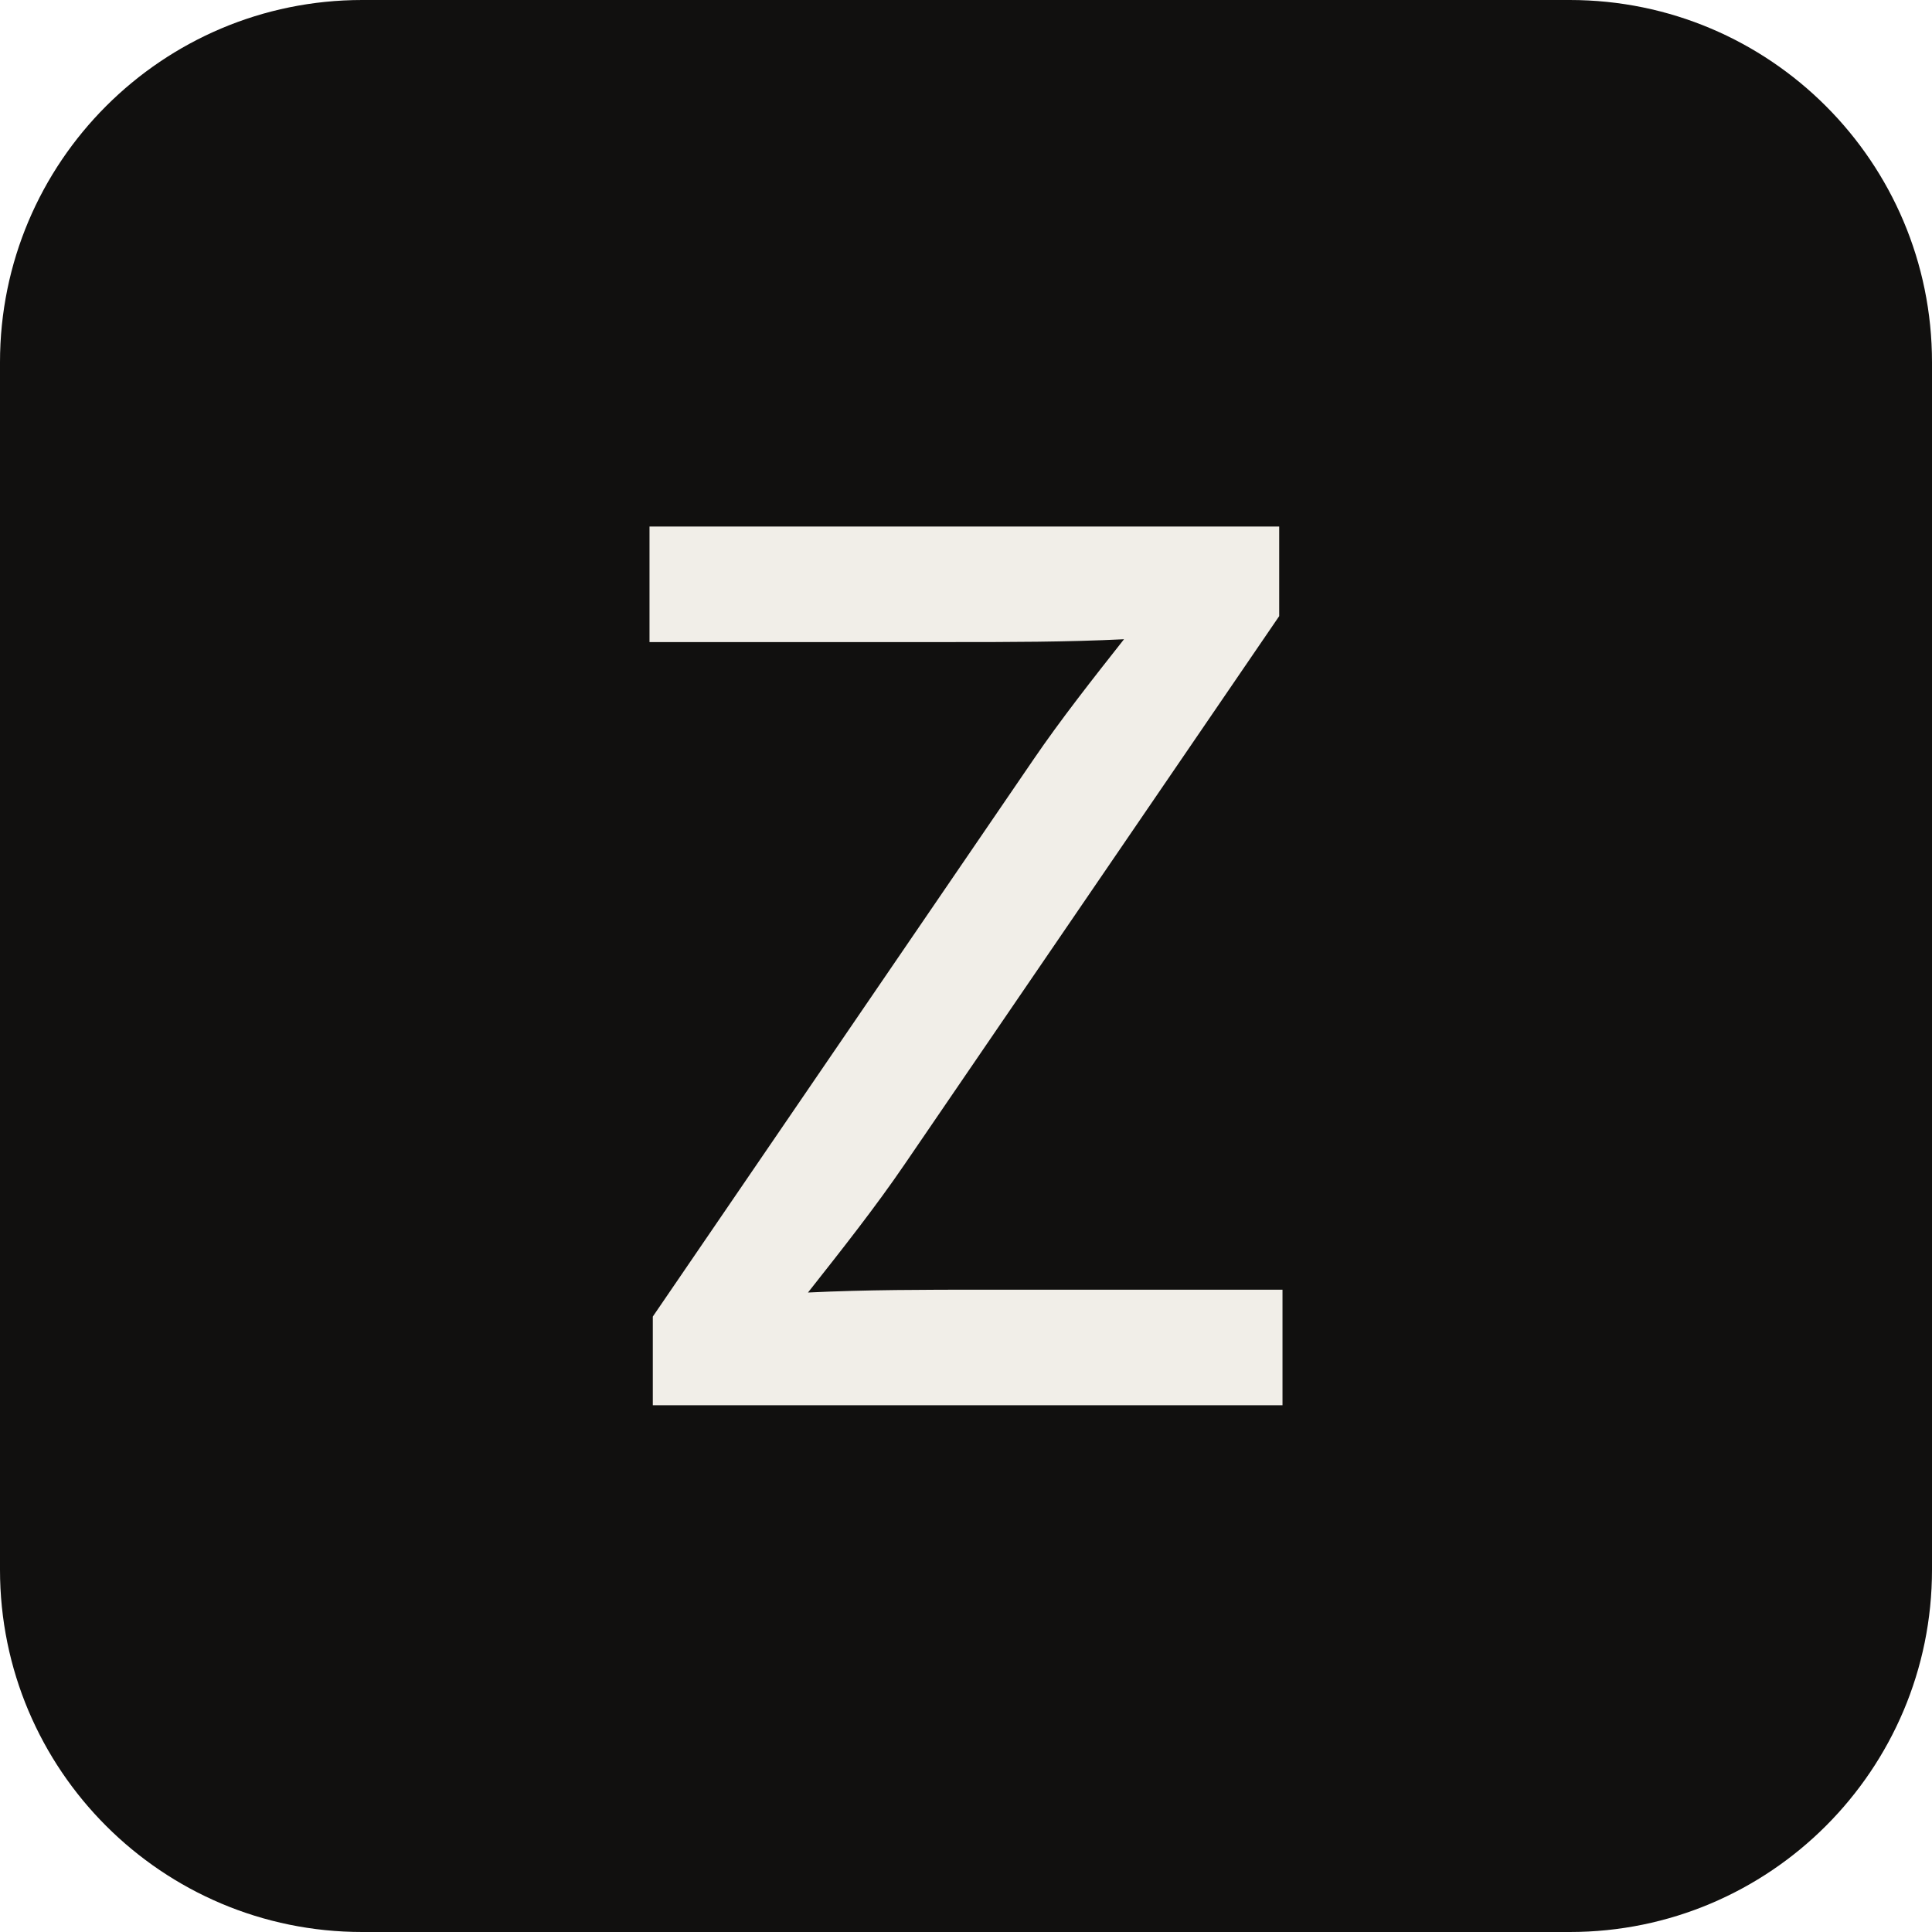
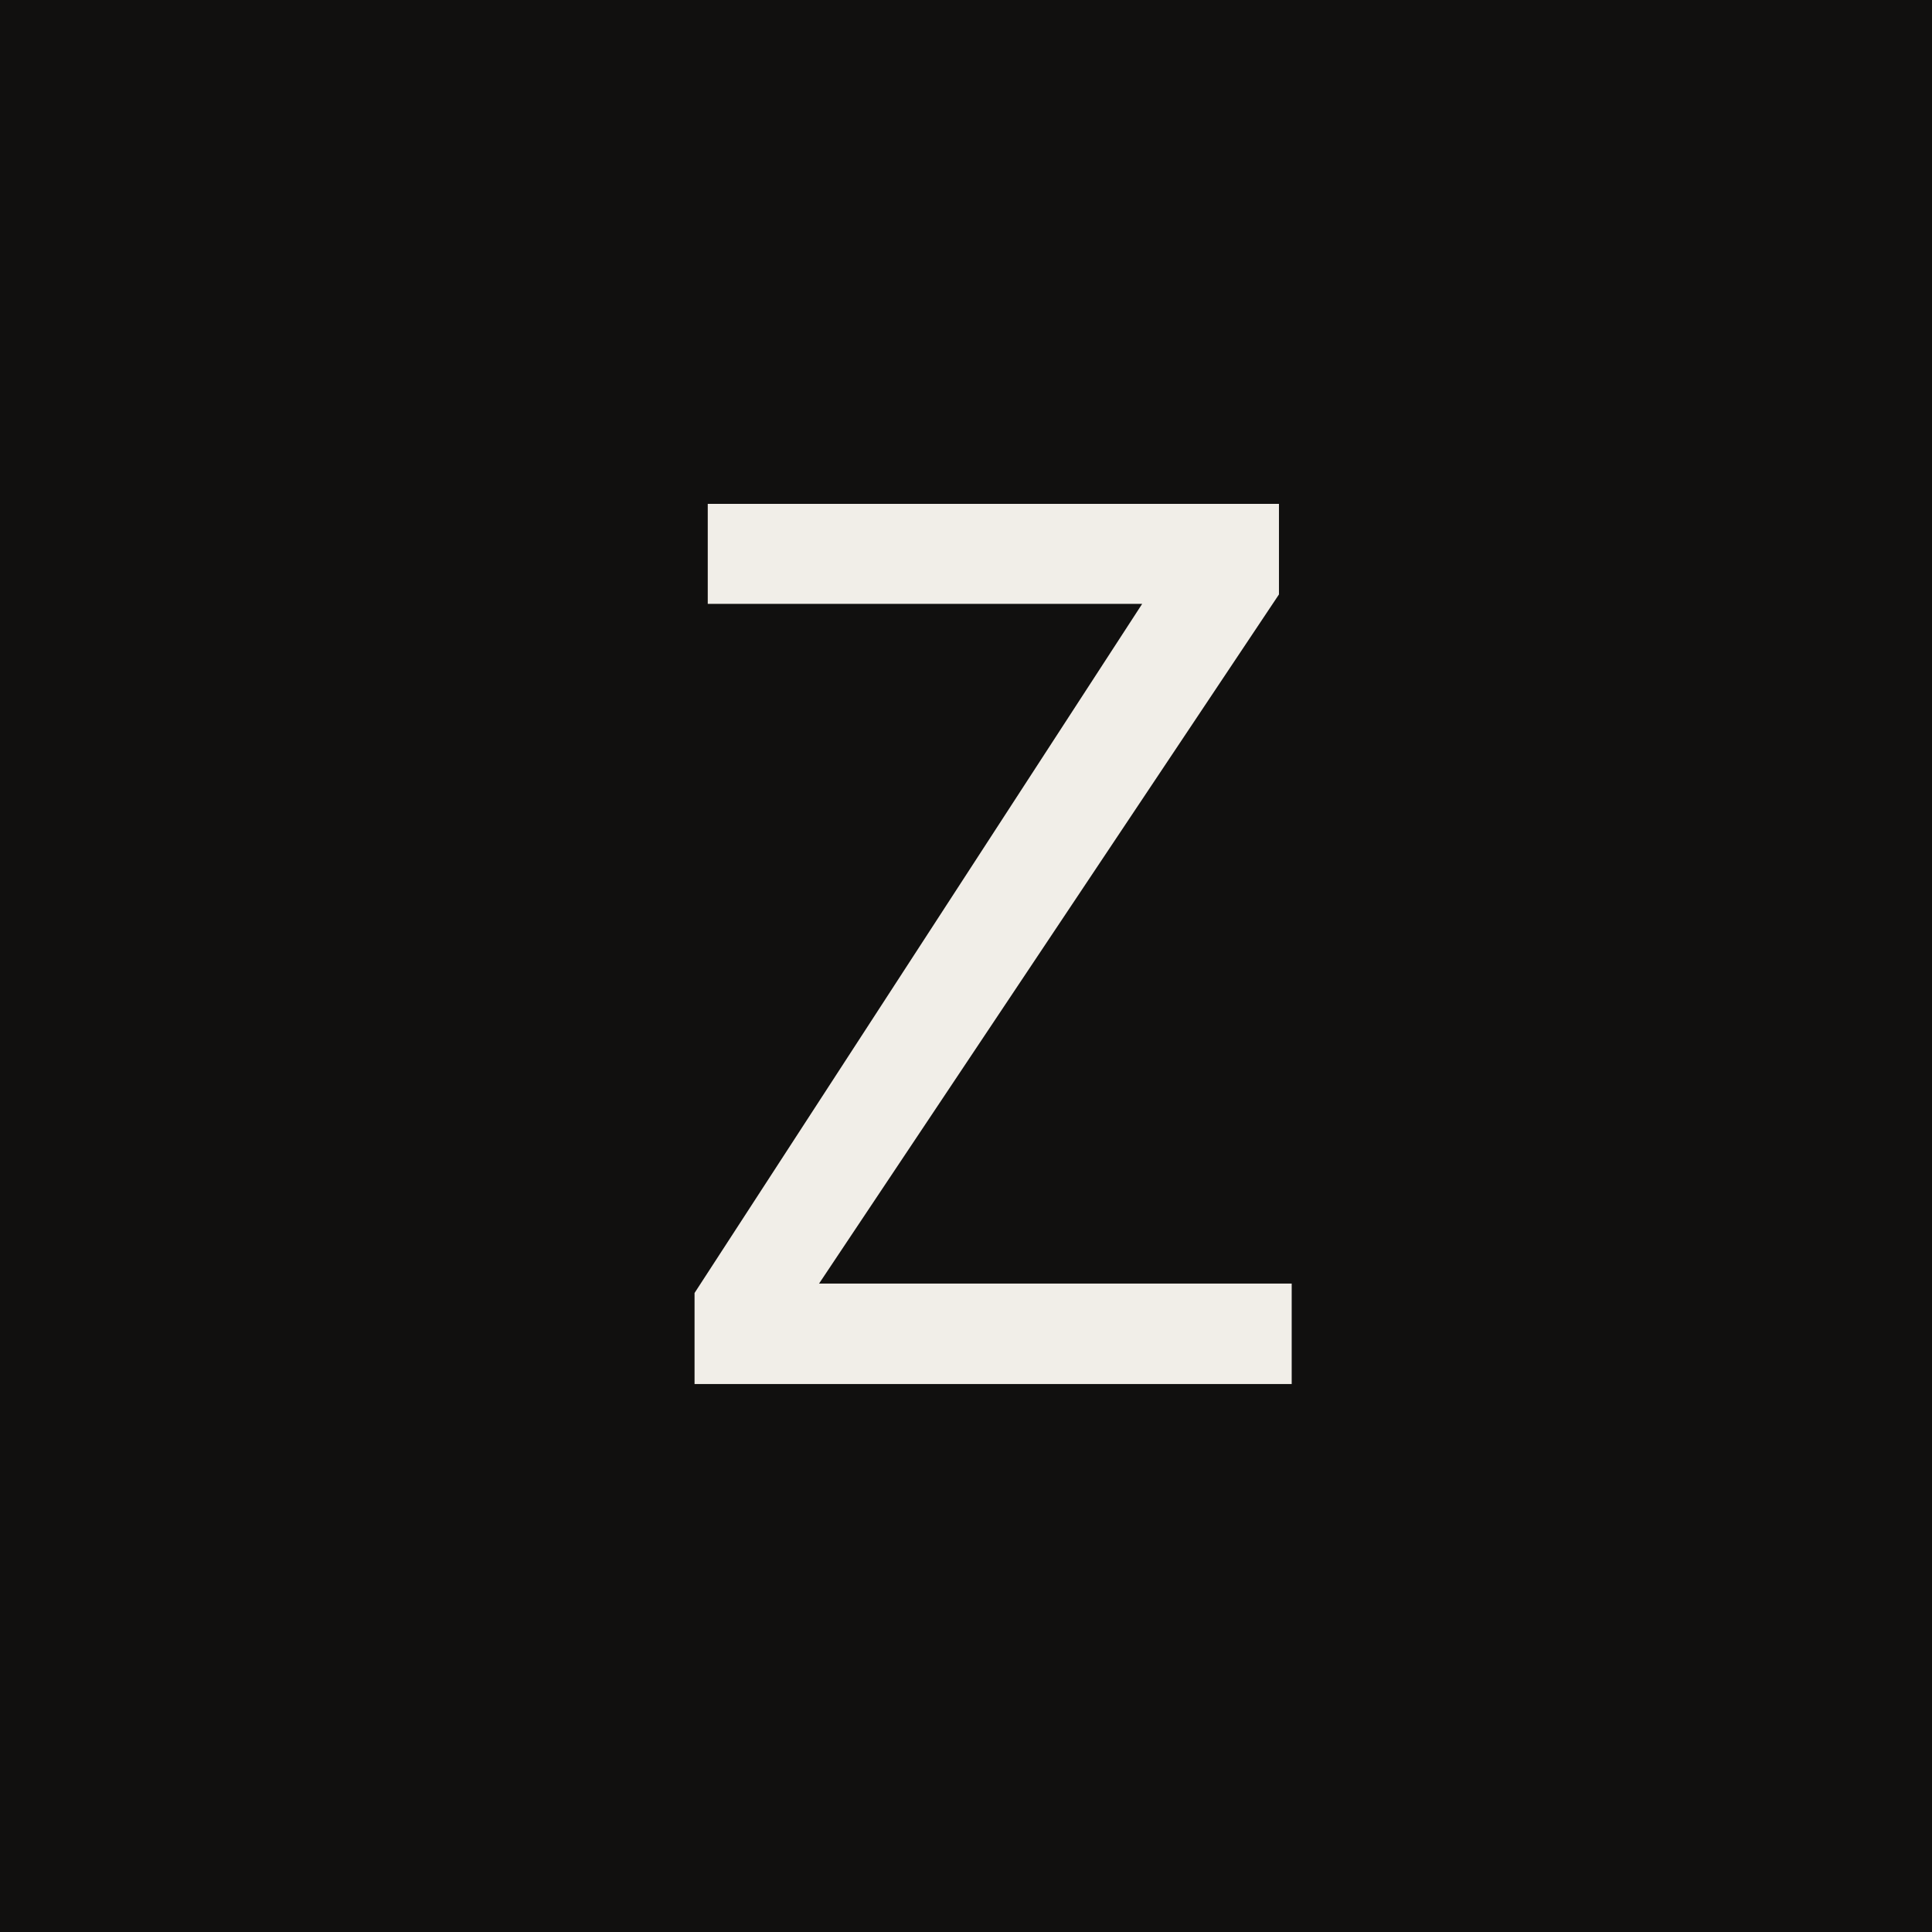
<svg xmlns="http://www.w3.org/2000/svg" viewBox="0 0 64 64" role="img" aria-label="Z favicon">
-   <rect width="64" height="64" rx="12" fill="#11100f" />
-   <text x="50%" y="50%" fill="#f1eee8" font-family="Inter, system-ui, -apple-system, Segoe UI, Arial, sans-serif" font-size="40" font-weight="500" letter-spacing="-1" dominant-baseline="central" text-anchor="middle">
+   <rect width="64" height="64" rx="0" fill="#11100f" />
+   <text x="50%" y="50%" fill="#f1eee8" font-family="ui-monospace, SF Mono, Menlo, Monaco, monospace" font-size="40" font-weight="500" letter-spacing="-1" dominant-baseline="central" text-anchor="middle">
    Z
  </text>
</svg>
